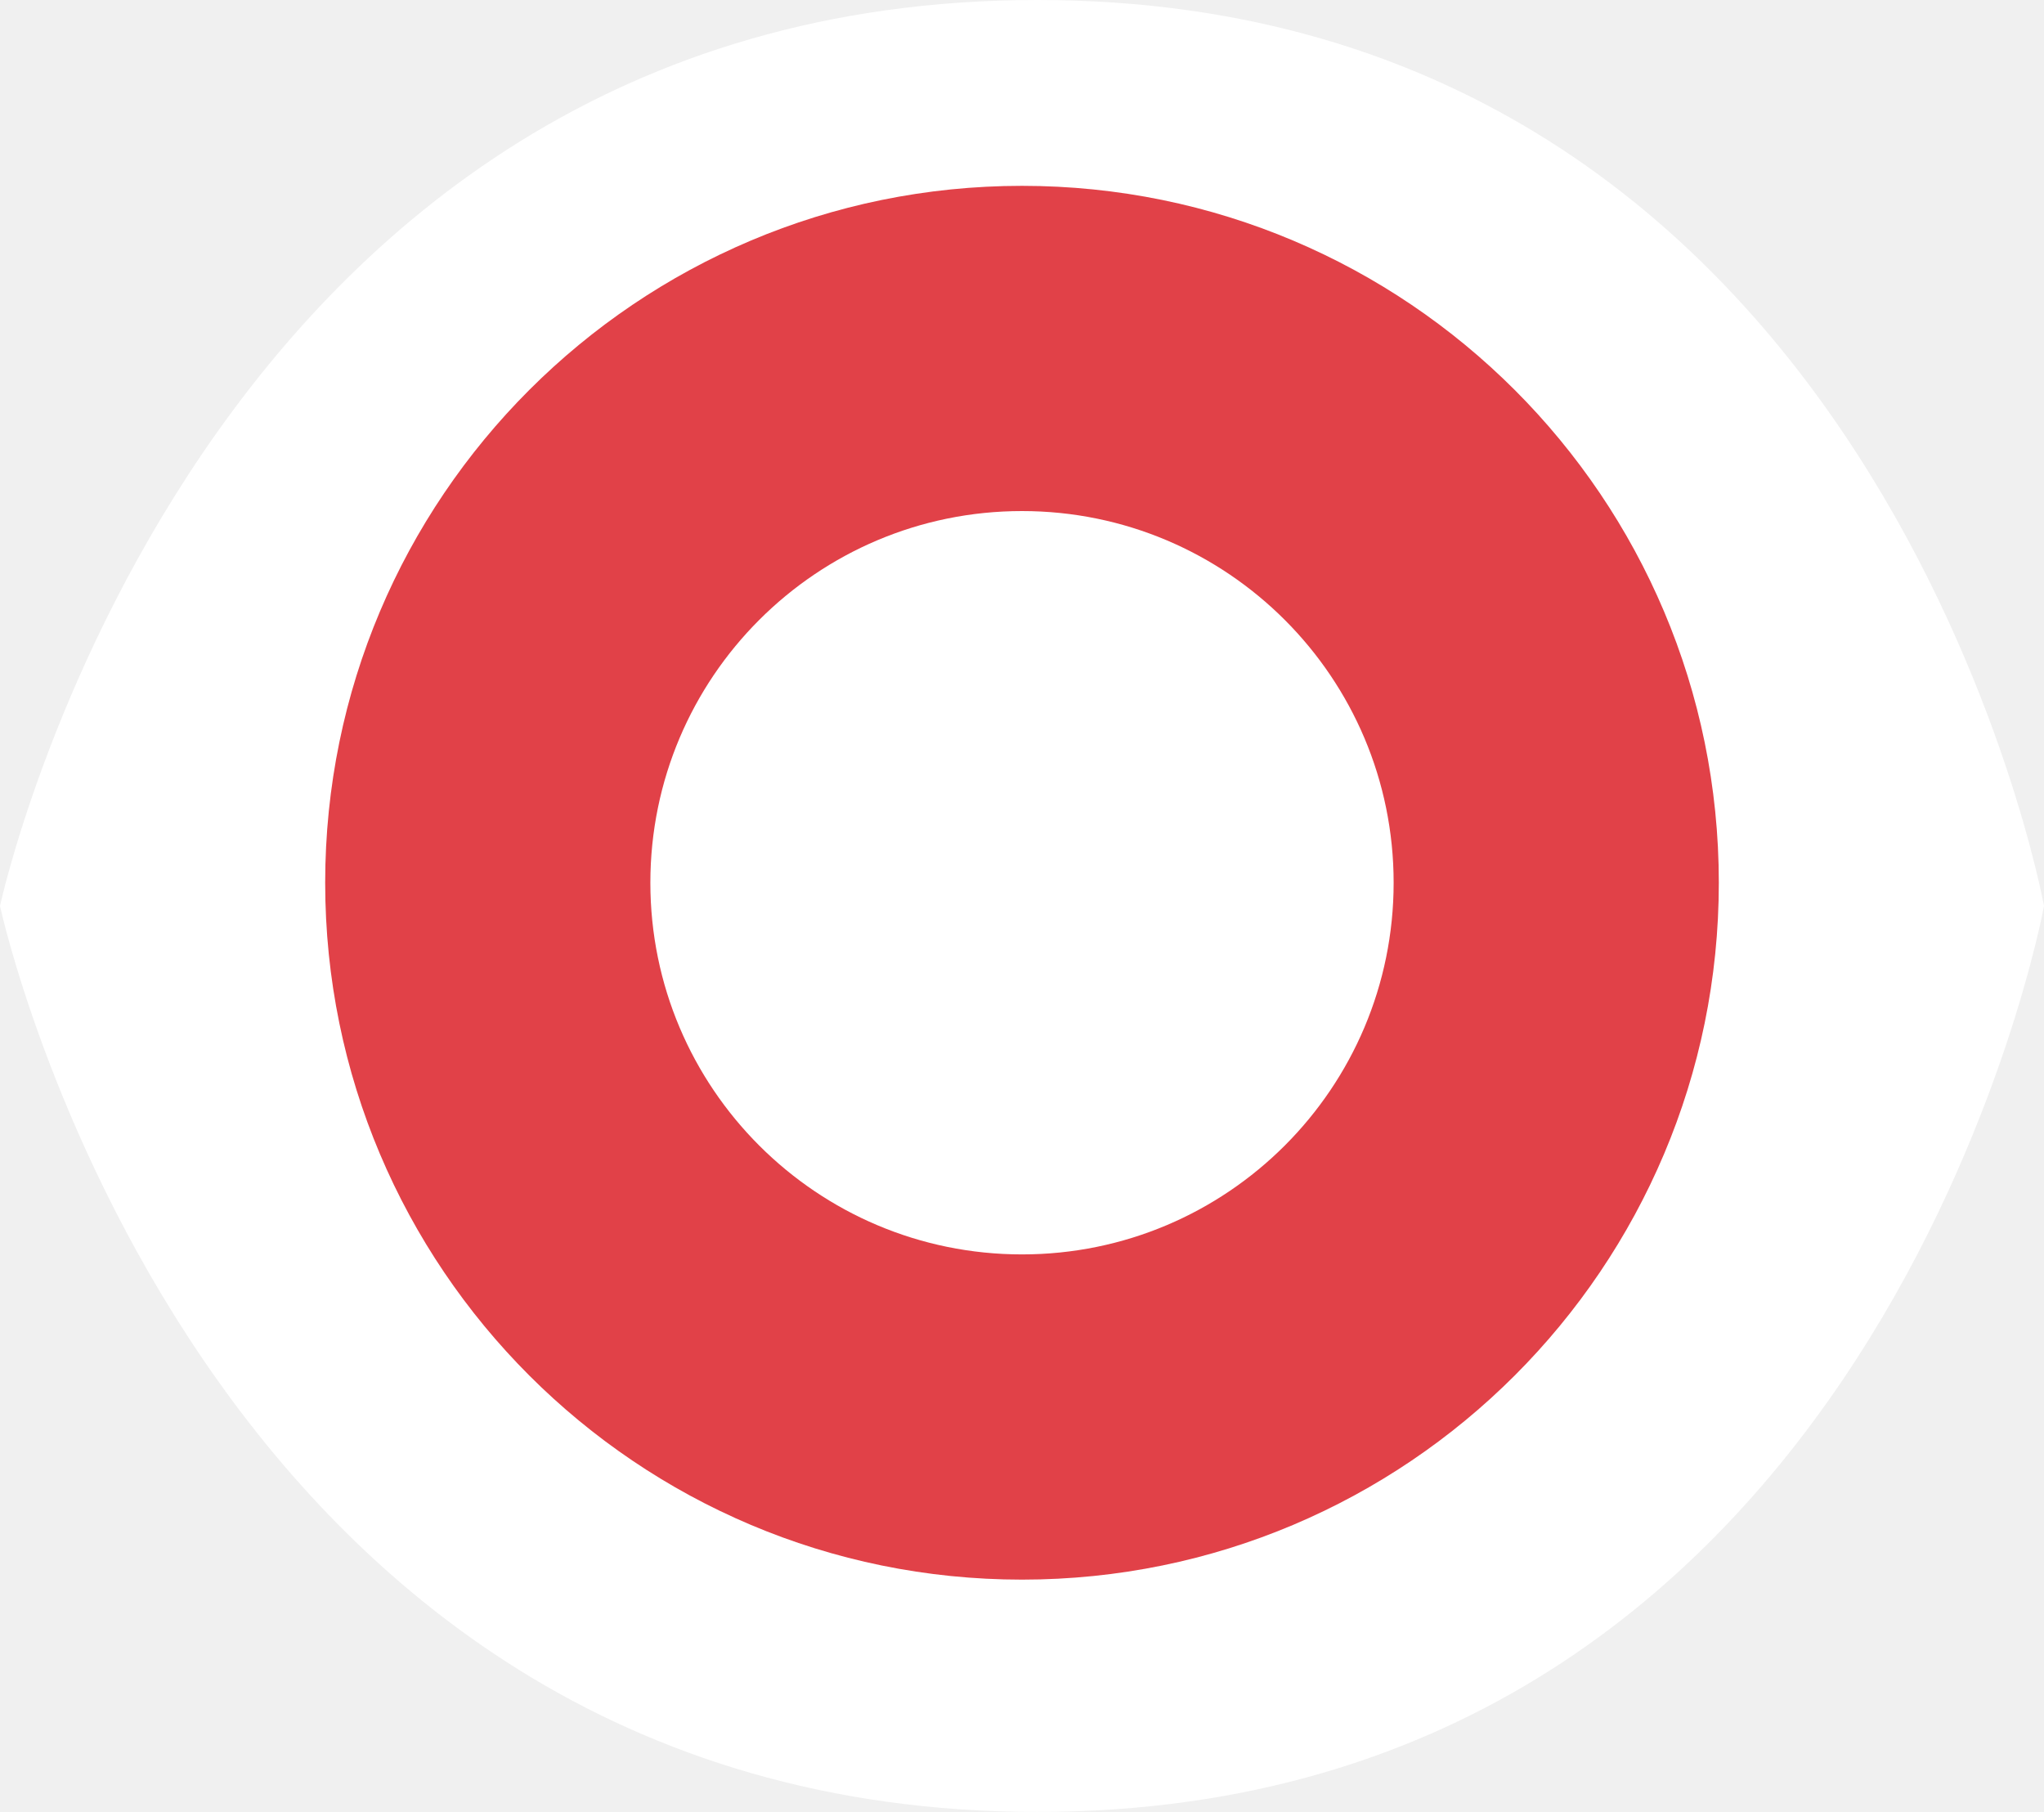
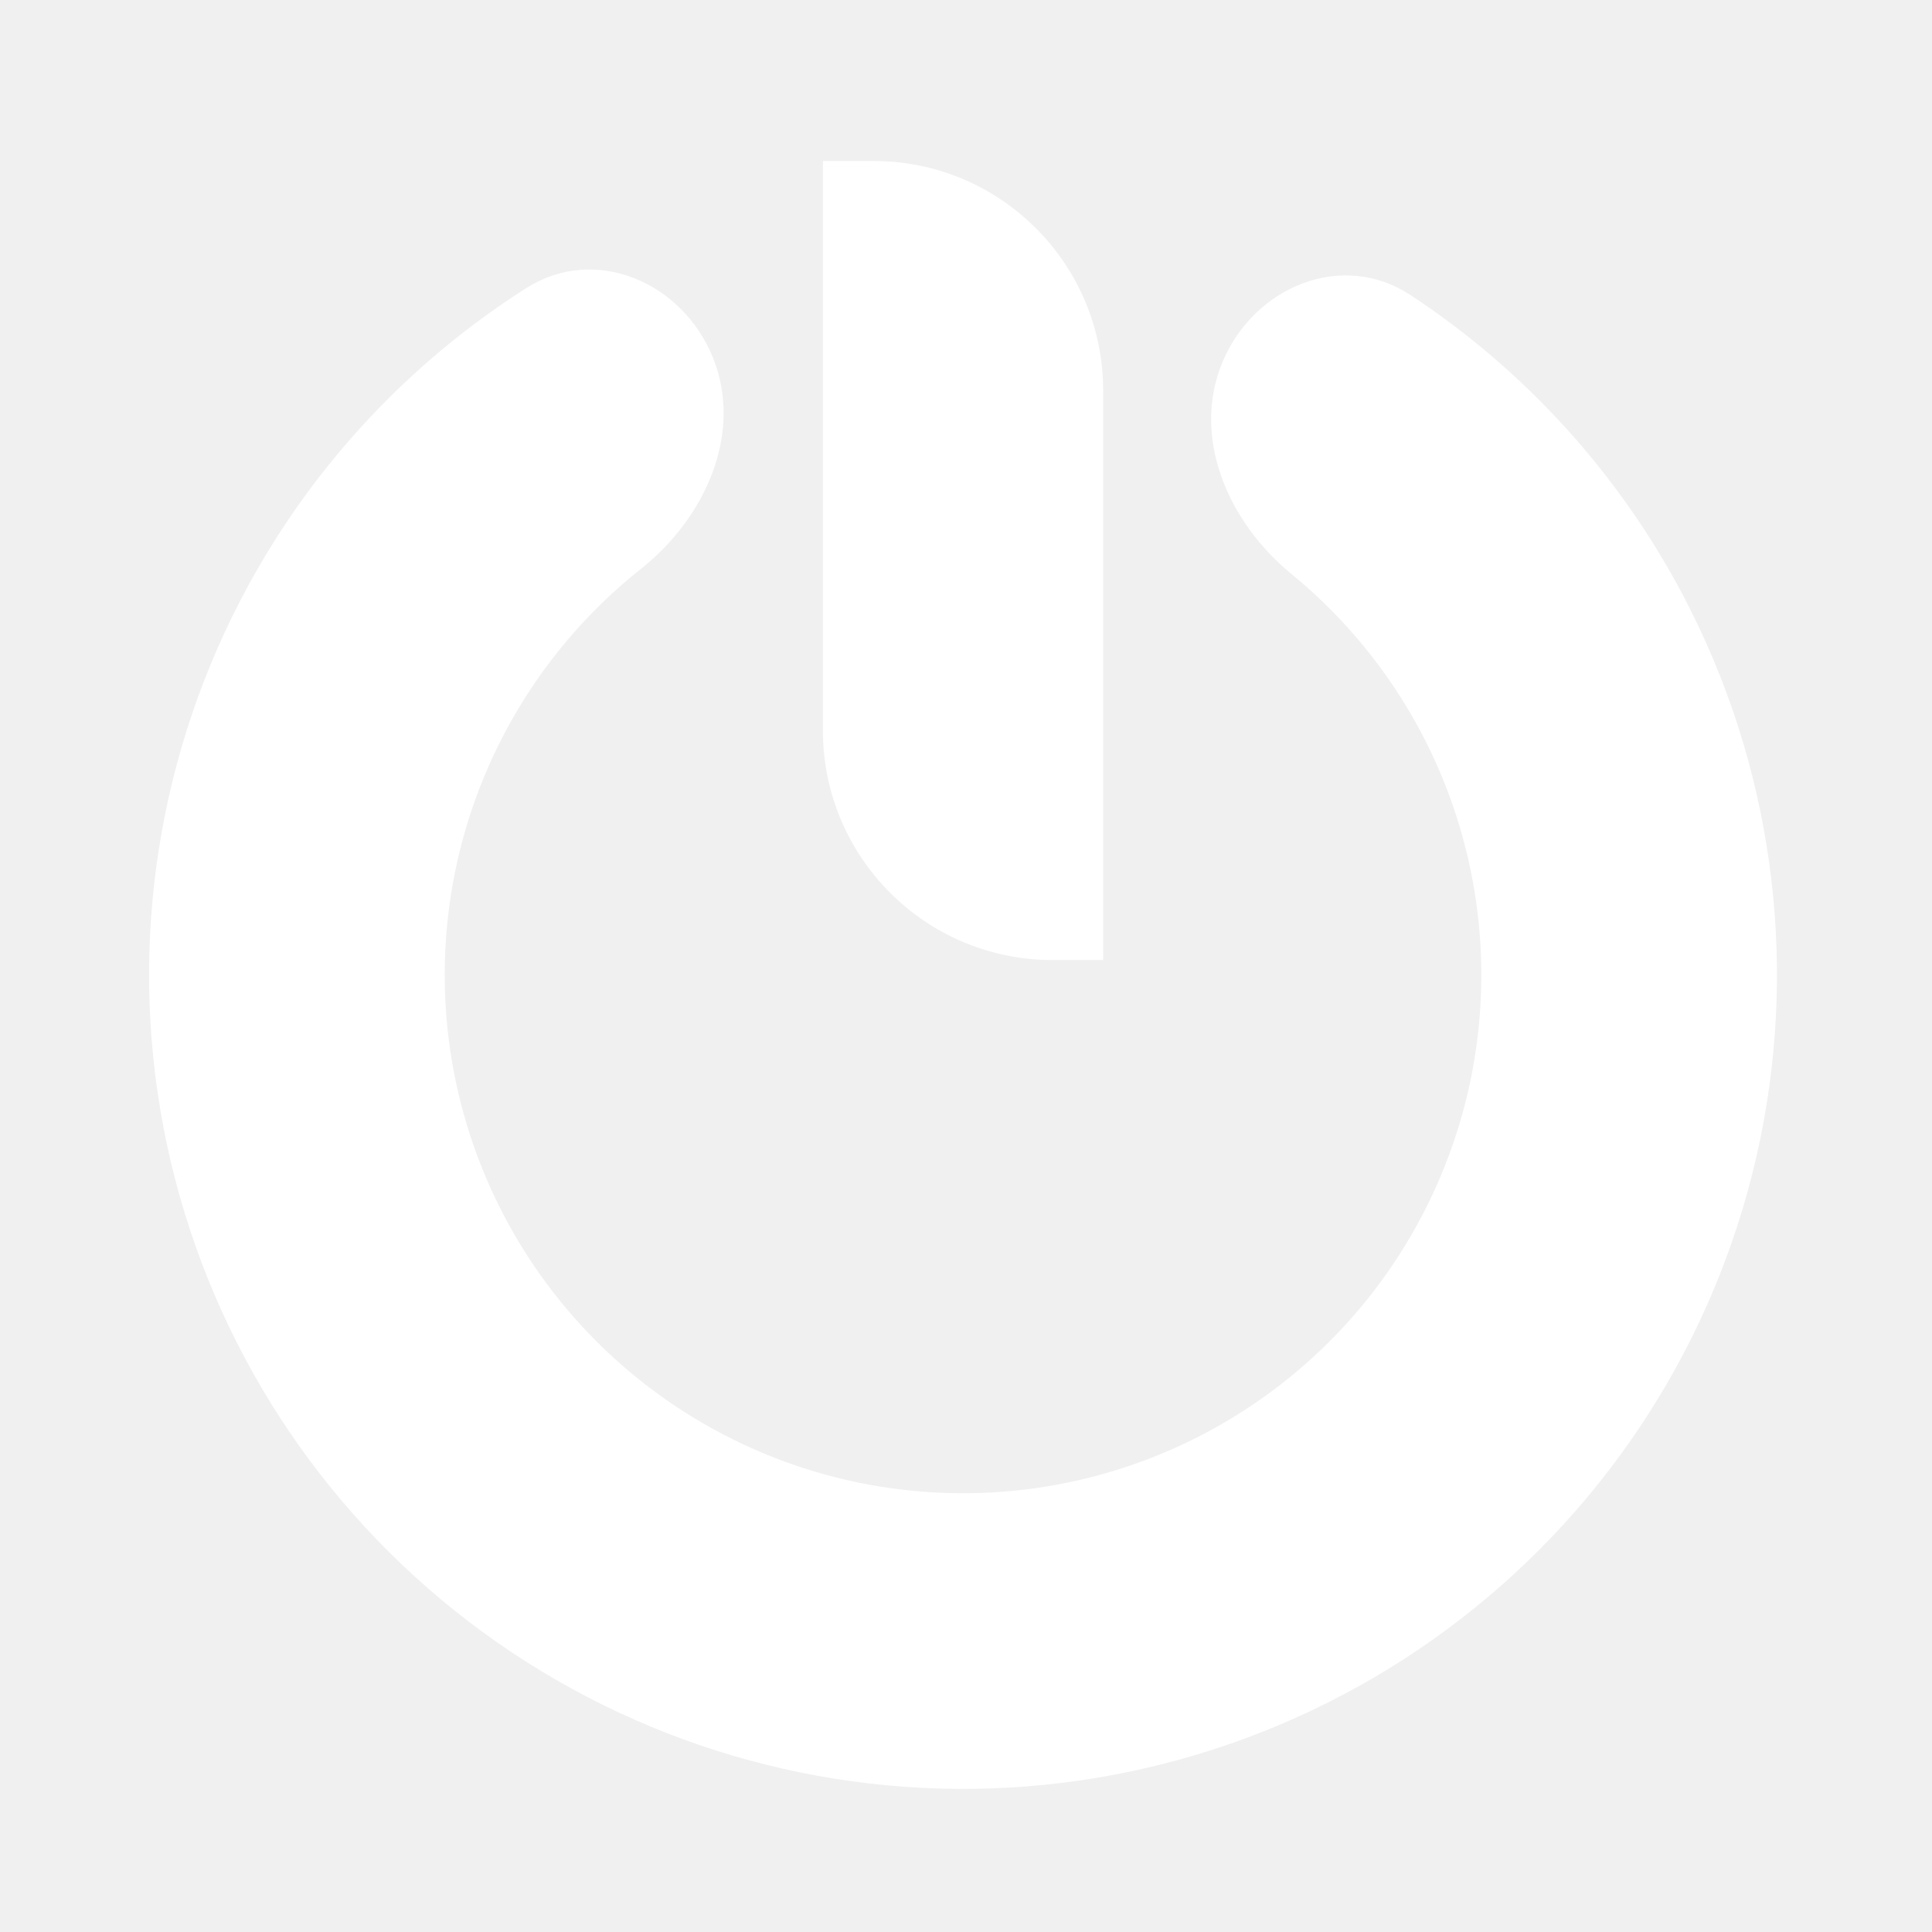
- <svg xmlns="http://www.w3.org/2000/svg" width="44" height="39" viewBox="0 0 44 39" fill="none">
-   <path d="M44 19.5C44 19.5 40.463 39 22.328 39C4.194 39 0 19.5 0 19.5C0 19.5 4.194 0 22.328 0C40.463 0 44 19.5 44 19.5Z" fill="white" />
-   <path d="M37 19C37 27.284 30.284 34 22 34C13.716 34 7 27.284 7 19C7 10.716 13.716 4 22 4C30.284 4 37 10.716 37 19Z" fill="#E14148" />
-   <path d="M30 19C30 23.418 26.418 27 22 27C17.582 27 14 23.418 14 19C14 14.582 17.582 11 22 11C26.418 11 30 14.582 30 19Z" fill="white" />
+ <svg xmlns="http://www.w3.org/2000/svg" width="324" height="324" viewBox="0 0 324 324" fill="none">
+   <g clip-path="url(#clip0_7_54)">
+     <path d="M185 161L176.5 161C155.237 161 138 143.763 138 122.5L138 27L146.5 27C167.763 27 185 44.237 185 65.5L185 161Z" fill="white" />
+     <path d="M119.556 59.963C114.416 47.274 99.793 40.976 88.241 48.324C68.838 60.666 52.749 77.788 41.623 98.218C26.52 125.952 21.5 158.065 27.419 189.085C33.338 220.105 49.83 248.114 74.085 268.337C98.34 288.561 128.856 299.75 160.436 299.996C192.015 300.242 222.702 289.531 247.269 269.688C271.836 249.845 288.763 222.097 295.165 191.173C301.568 160.249 297.049 128.061 282.38 100.095C271.575 79.495 255.754 62.124 236.546 49.481C225.11 41.954 210.391 48.022 205.053 60.63C199.715 73.237 205.943 87.556 216.54 96.226C225.521 103.574 233.006 112.7 238.474 123.125C247.815 140.933 250.693 161.43 246.616 181.122C242.539 200.814 231.76 218.483 216.116 231.119C200.472 243.754 180.931 250.575 160.822 250.418C140.713 250.261 121.281 243.137 105.836 230.258C90.391 217.38 79.889 199.545 76.12 179.792C72.351 160.039 75.547 139.59 85.165 121.929C90.795 111.591 98.421 102.583 107.516 95.375C118.247 86.872 124.697 72.652 119.556 59.963Z" fill="white" />
+   </g>
+   <defs>
+     <clipPath id="clip0_7_54">
+       <rect width="324" height="324" fill="white" />
+     </clipPath>
+   </defs>
</svg>
